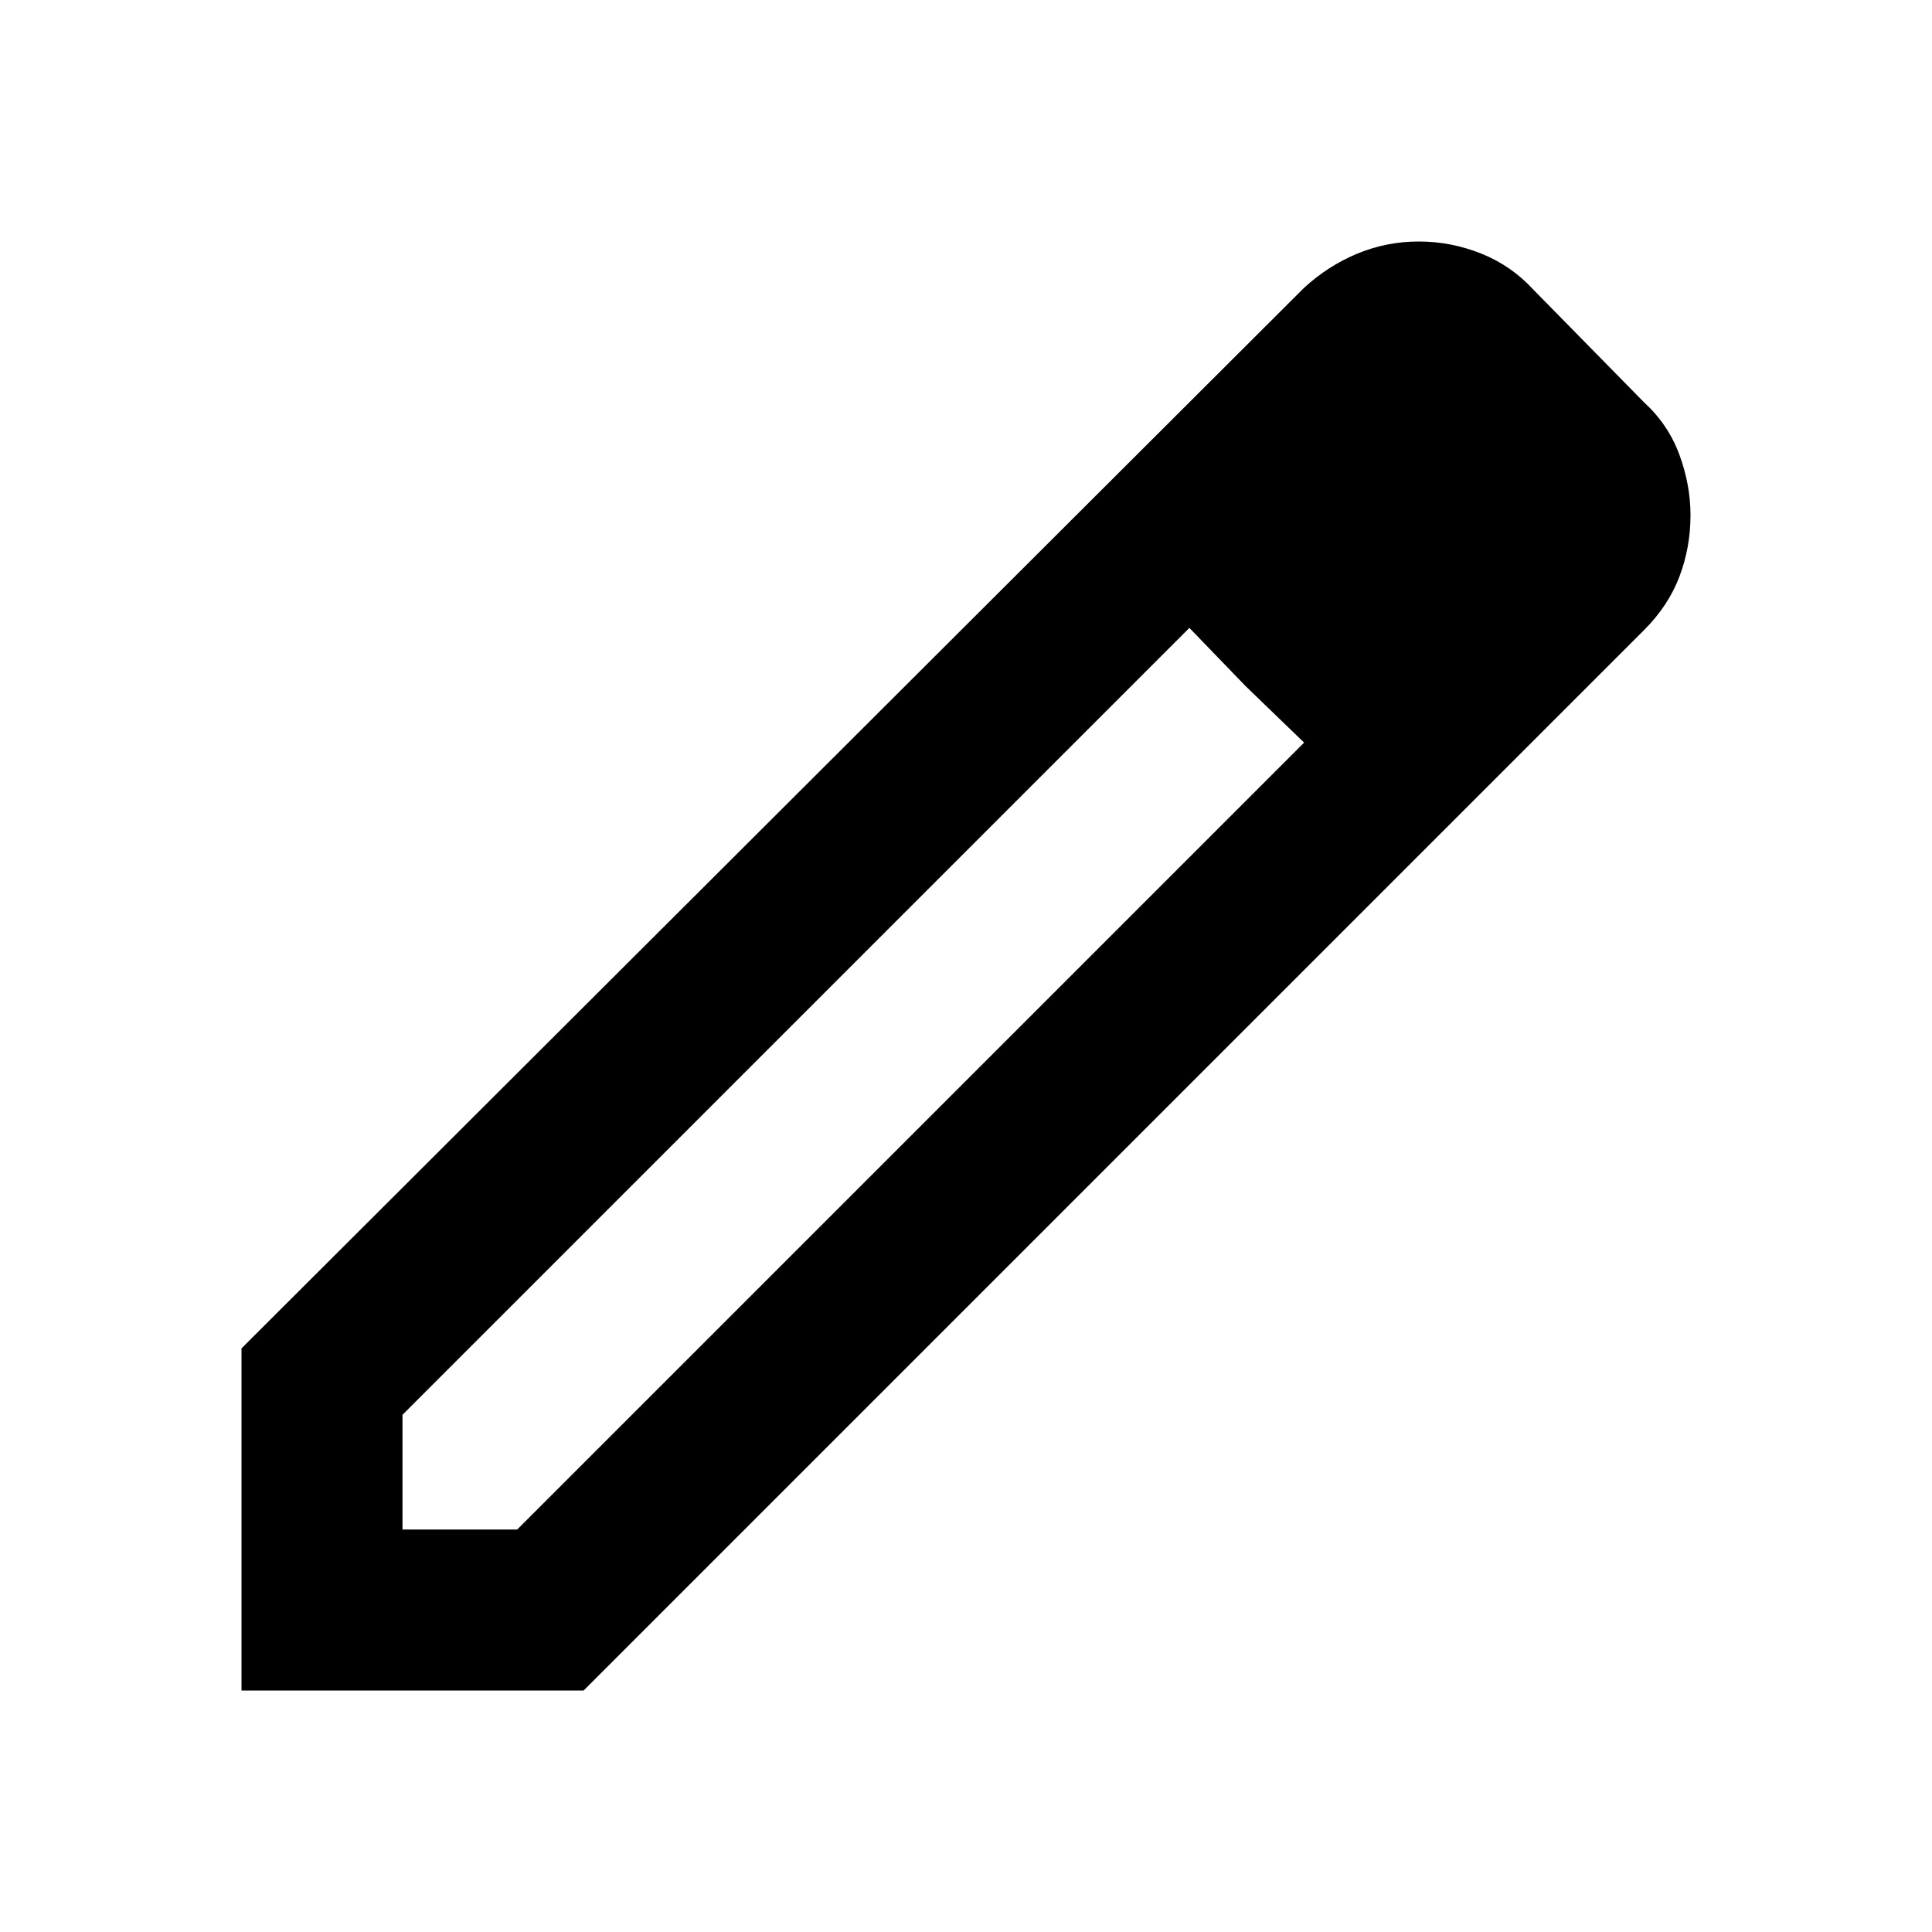
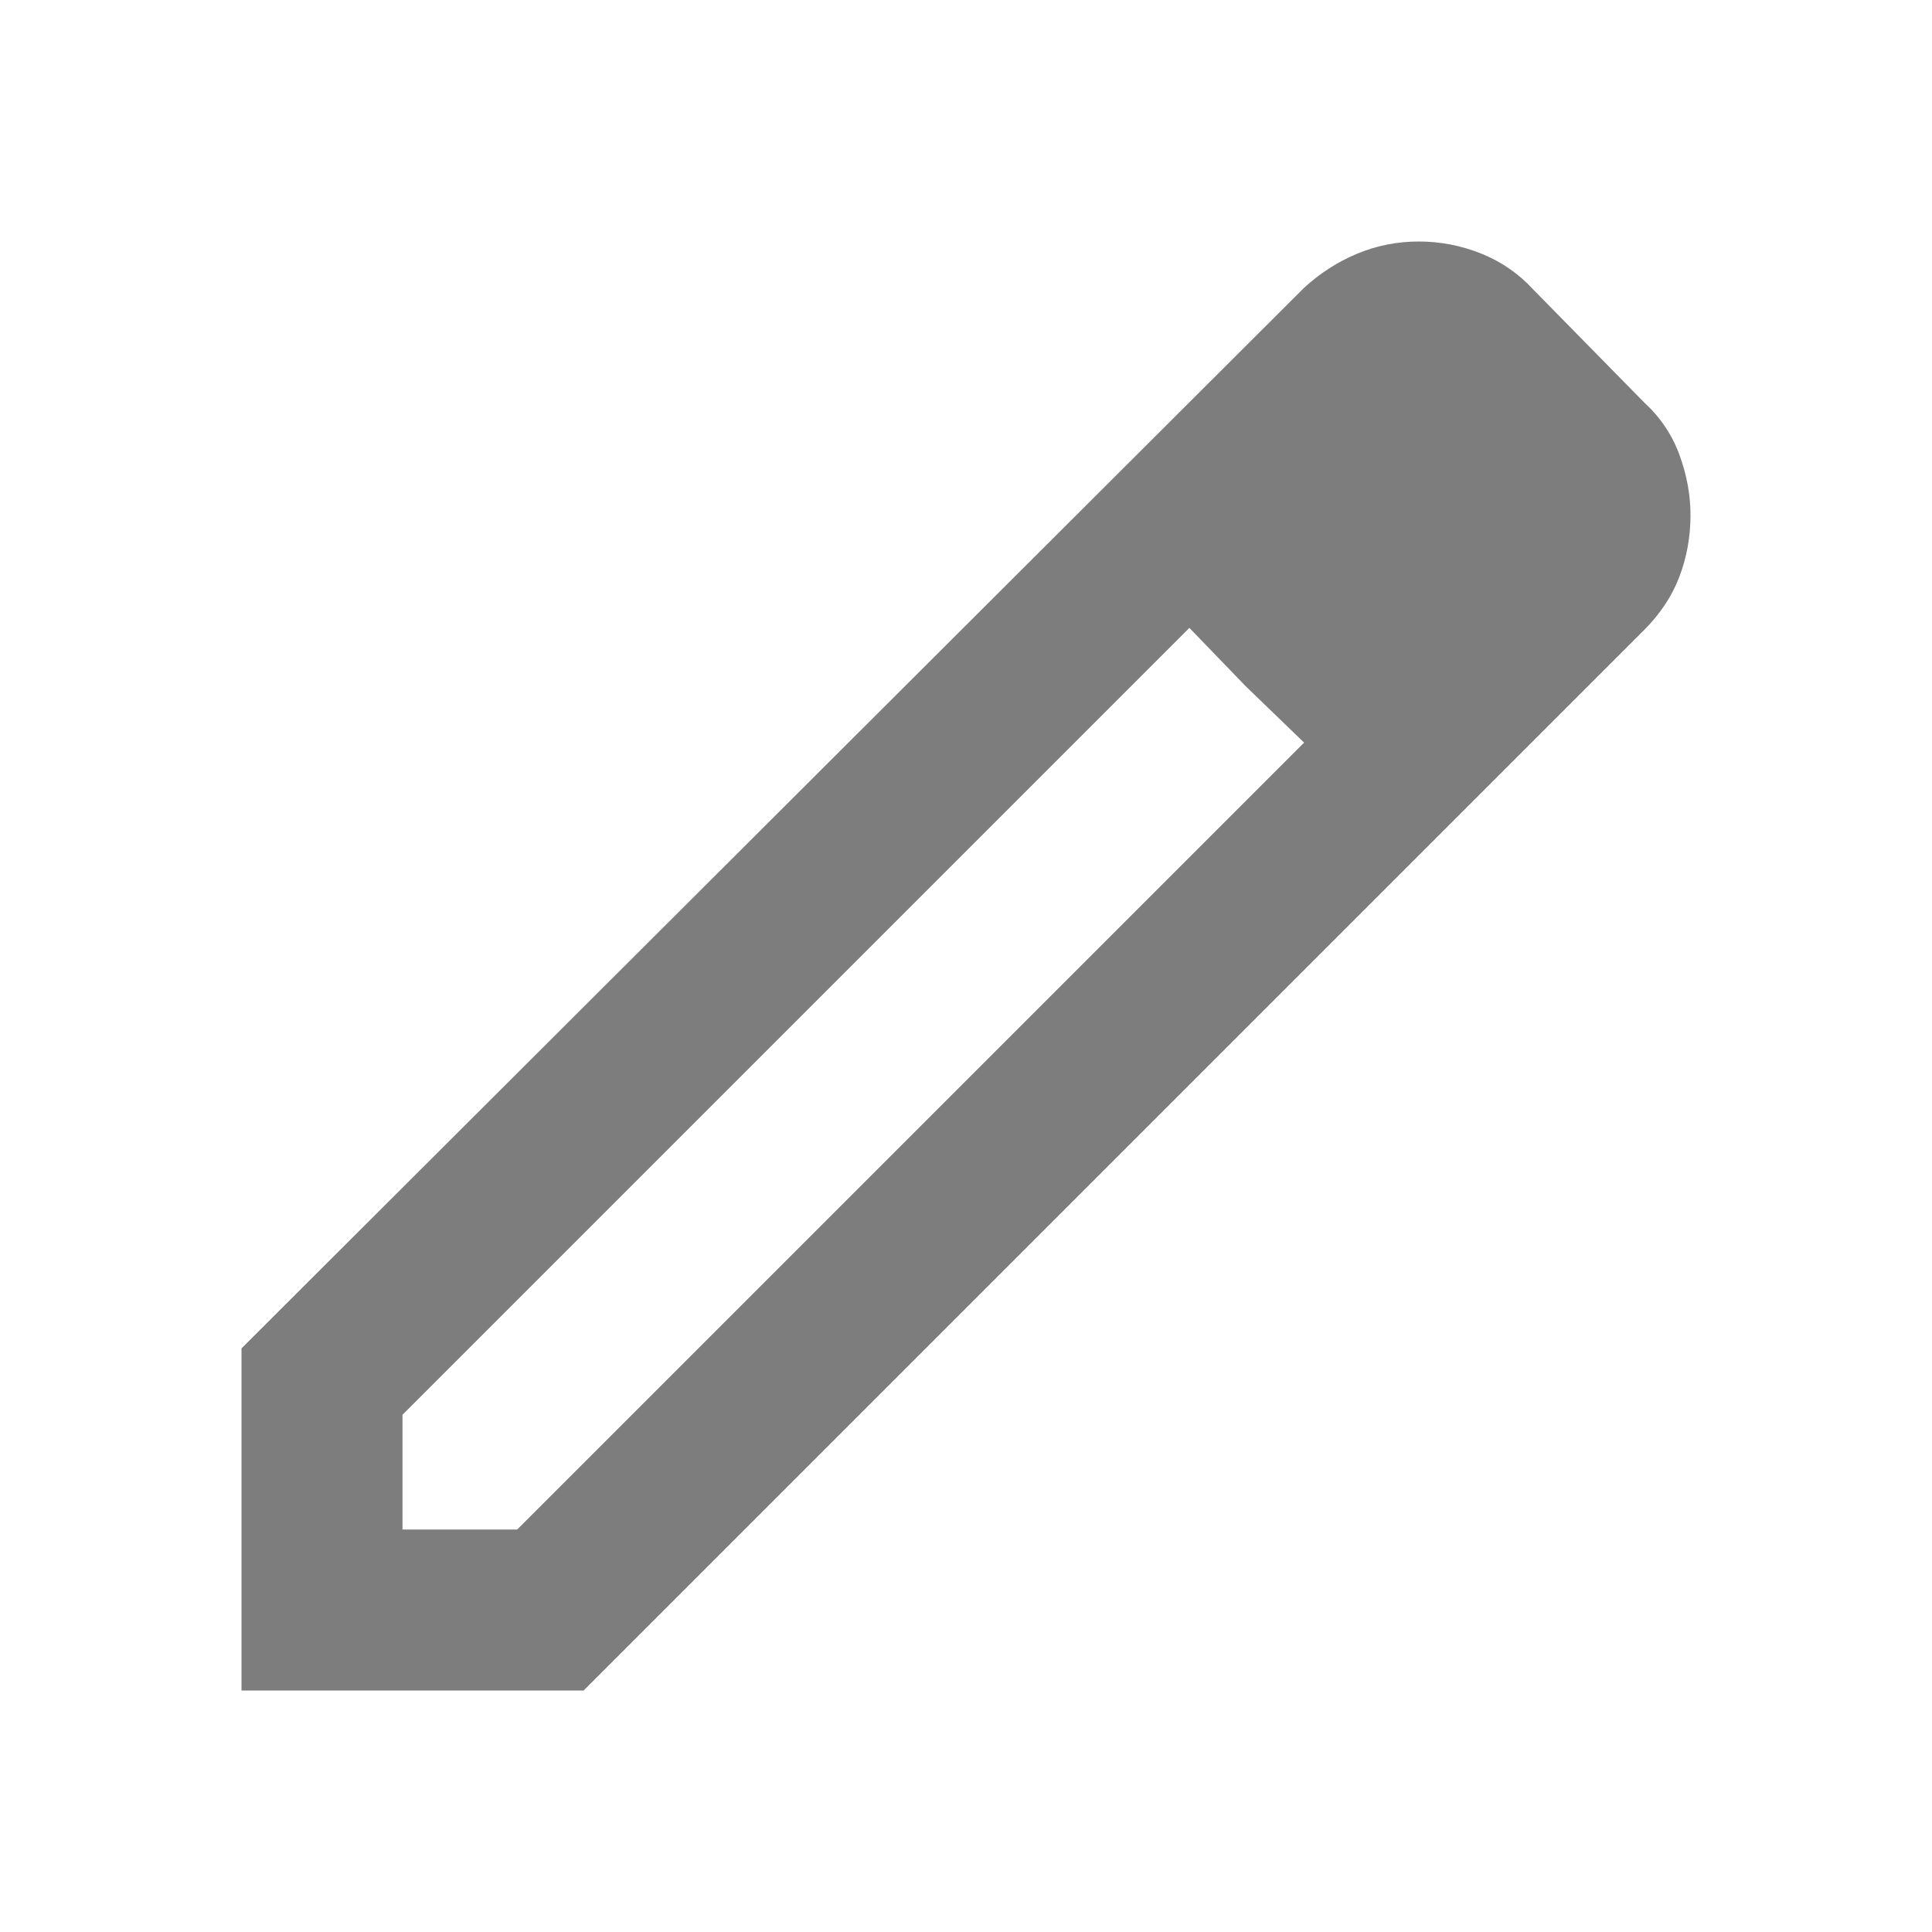
- <svg xmlns="http://www.w3.org/2000/svg" height="24px" viewBox="0 -960 960 960" width="24px" fill="#000000">
+ <svg xmlns="http://www.w3.org/2000/svg" height="24px" viewBox="0 -960 960 960" width="24px" fill="#7D7D7D">
  <path d="M200-200h57l391-391-57-57-391 391v57Zm-80 80v-170l528-527q12-11 26.5-17t30.5-6q16 0 31 6t26 18l55 56q12 11 17.5 26t5.5 30q0 16-5.5 30.5T817-647L290-120H120Zm640-584-56-56 56 56Zm-141 85-28-29 57 57-29-28Z" />
</svg>
